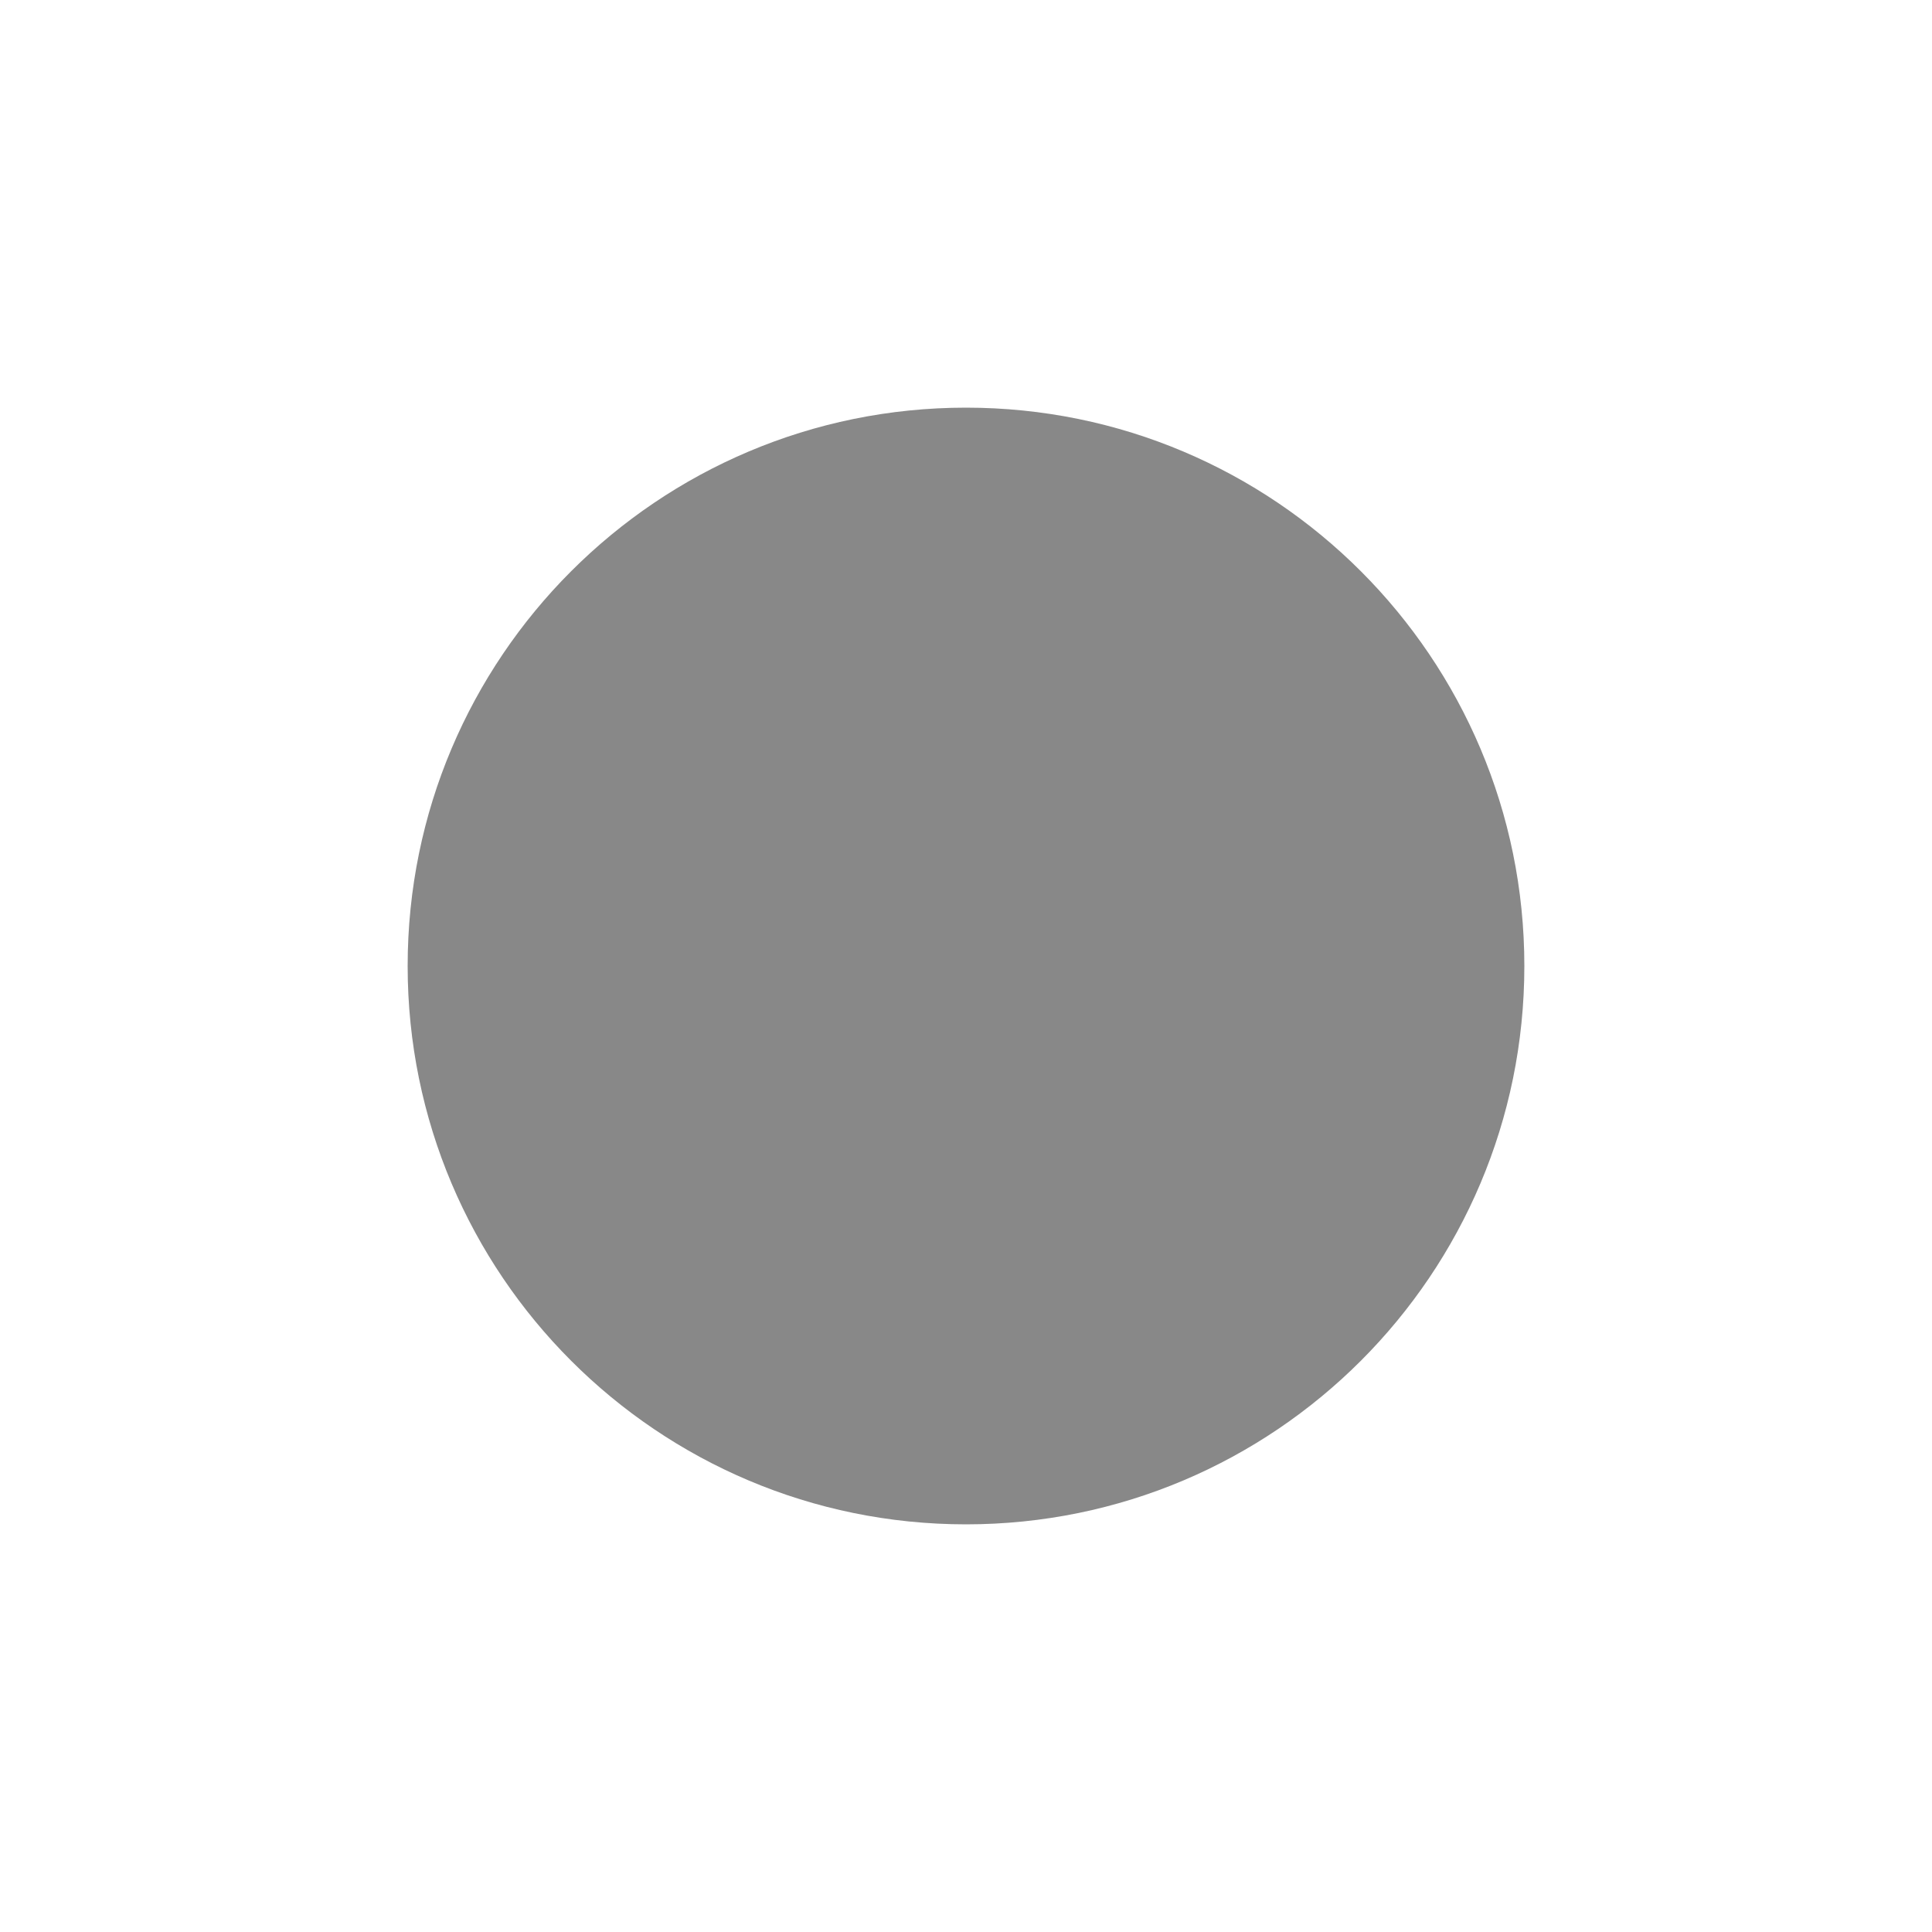
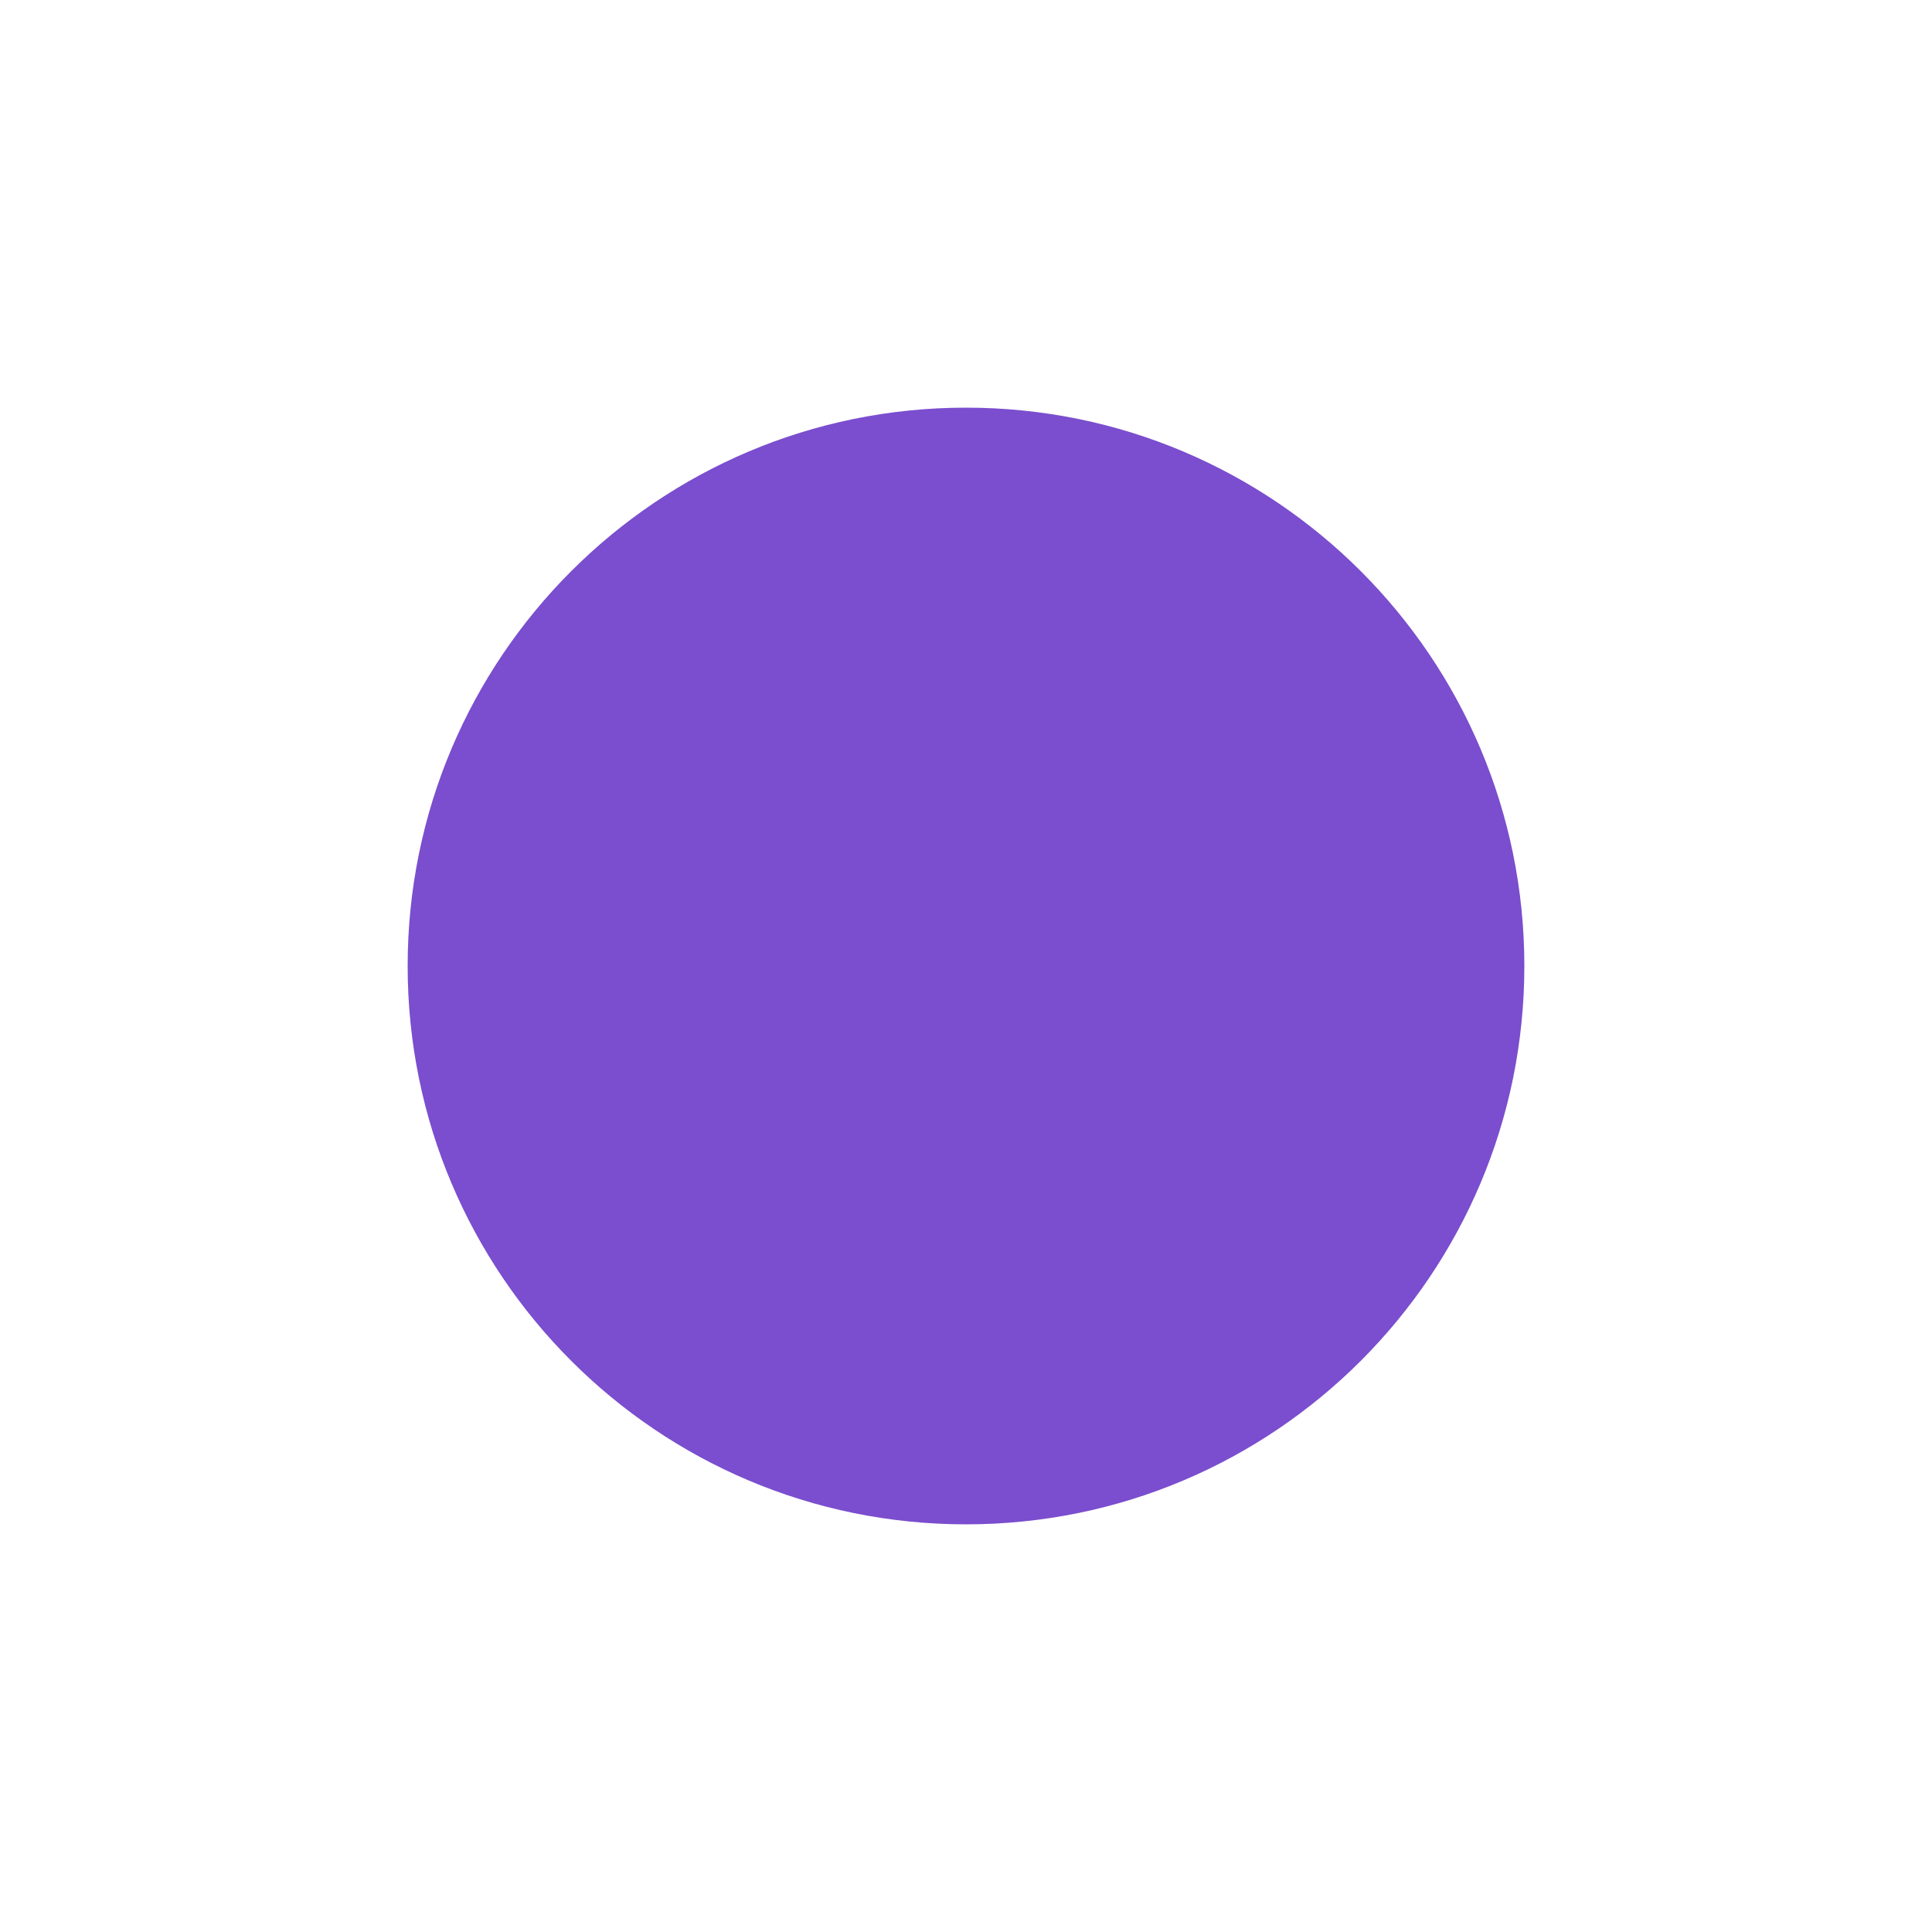
<svg xmlns="http://www.w3.org/2000/svg" viewBox="0 0 10 10">
  <defs>
-     <style>.cls-1{fill:#888;}.cls-2{fill:none;}</style>
+     <style>.cls-1{fill:#7a4ece;}.cls-2{fill:none;}</style>
  </defs>
  <g id="UI">
    <circle class="cls-1" cx="5" cy="5" r="2.89" />
    <rect class="cls-2" width="10" height="10" />
  </g>
</svg>
